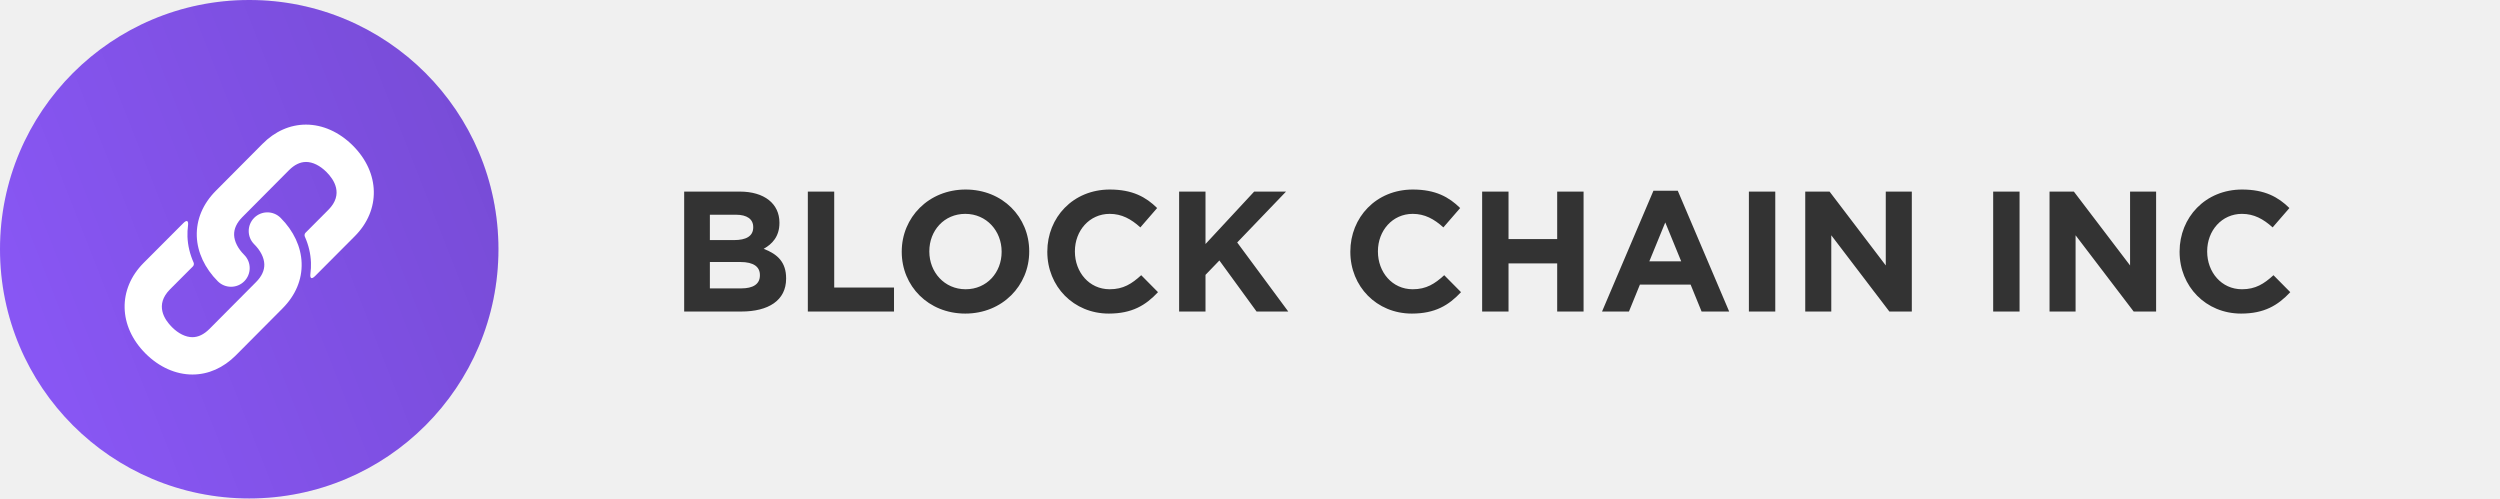
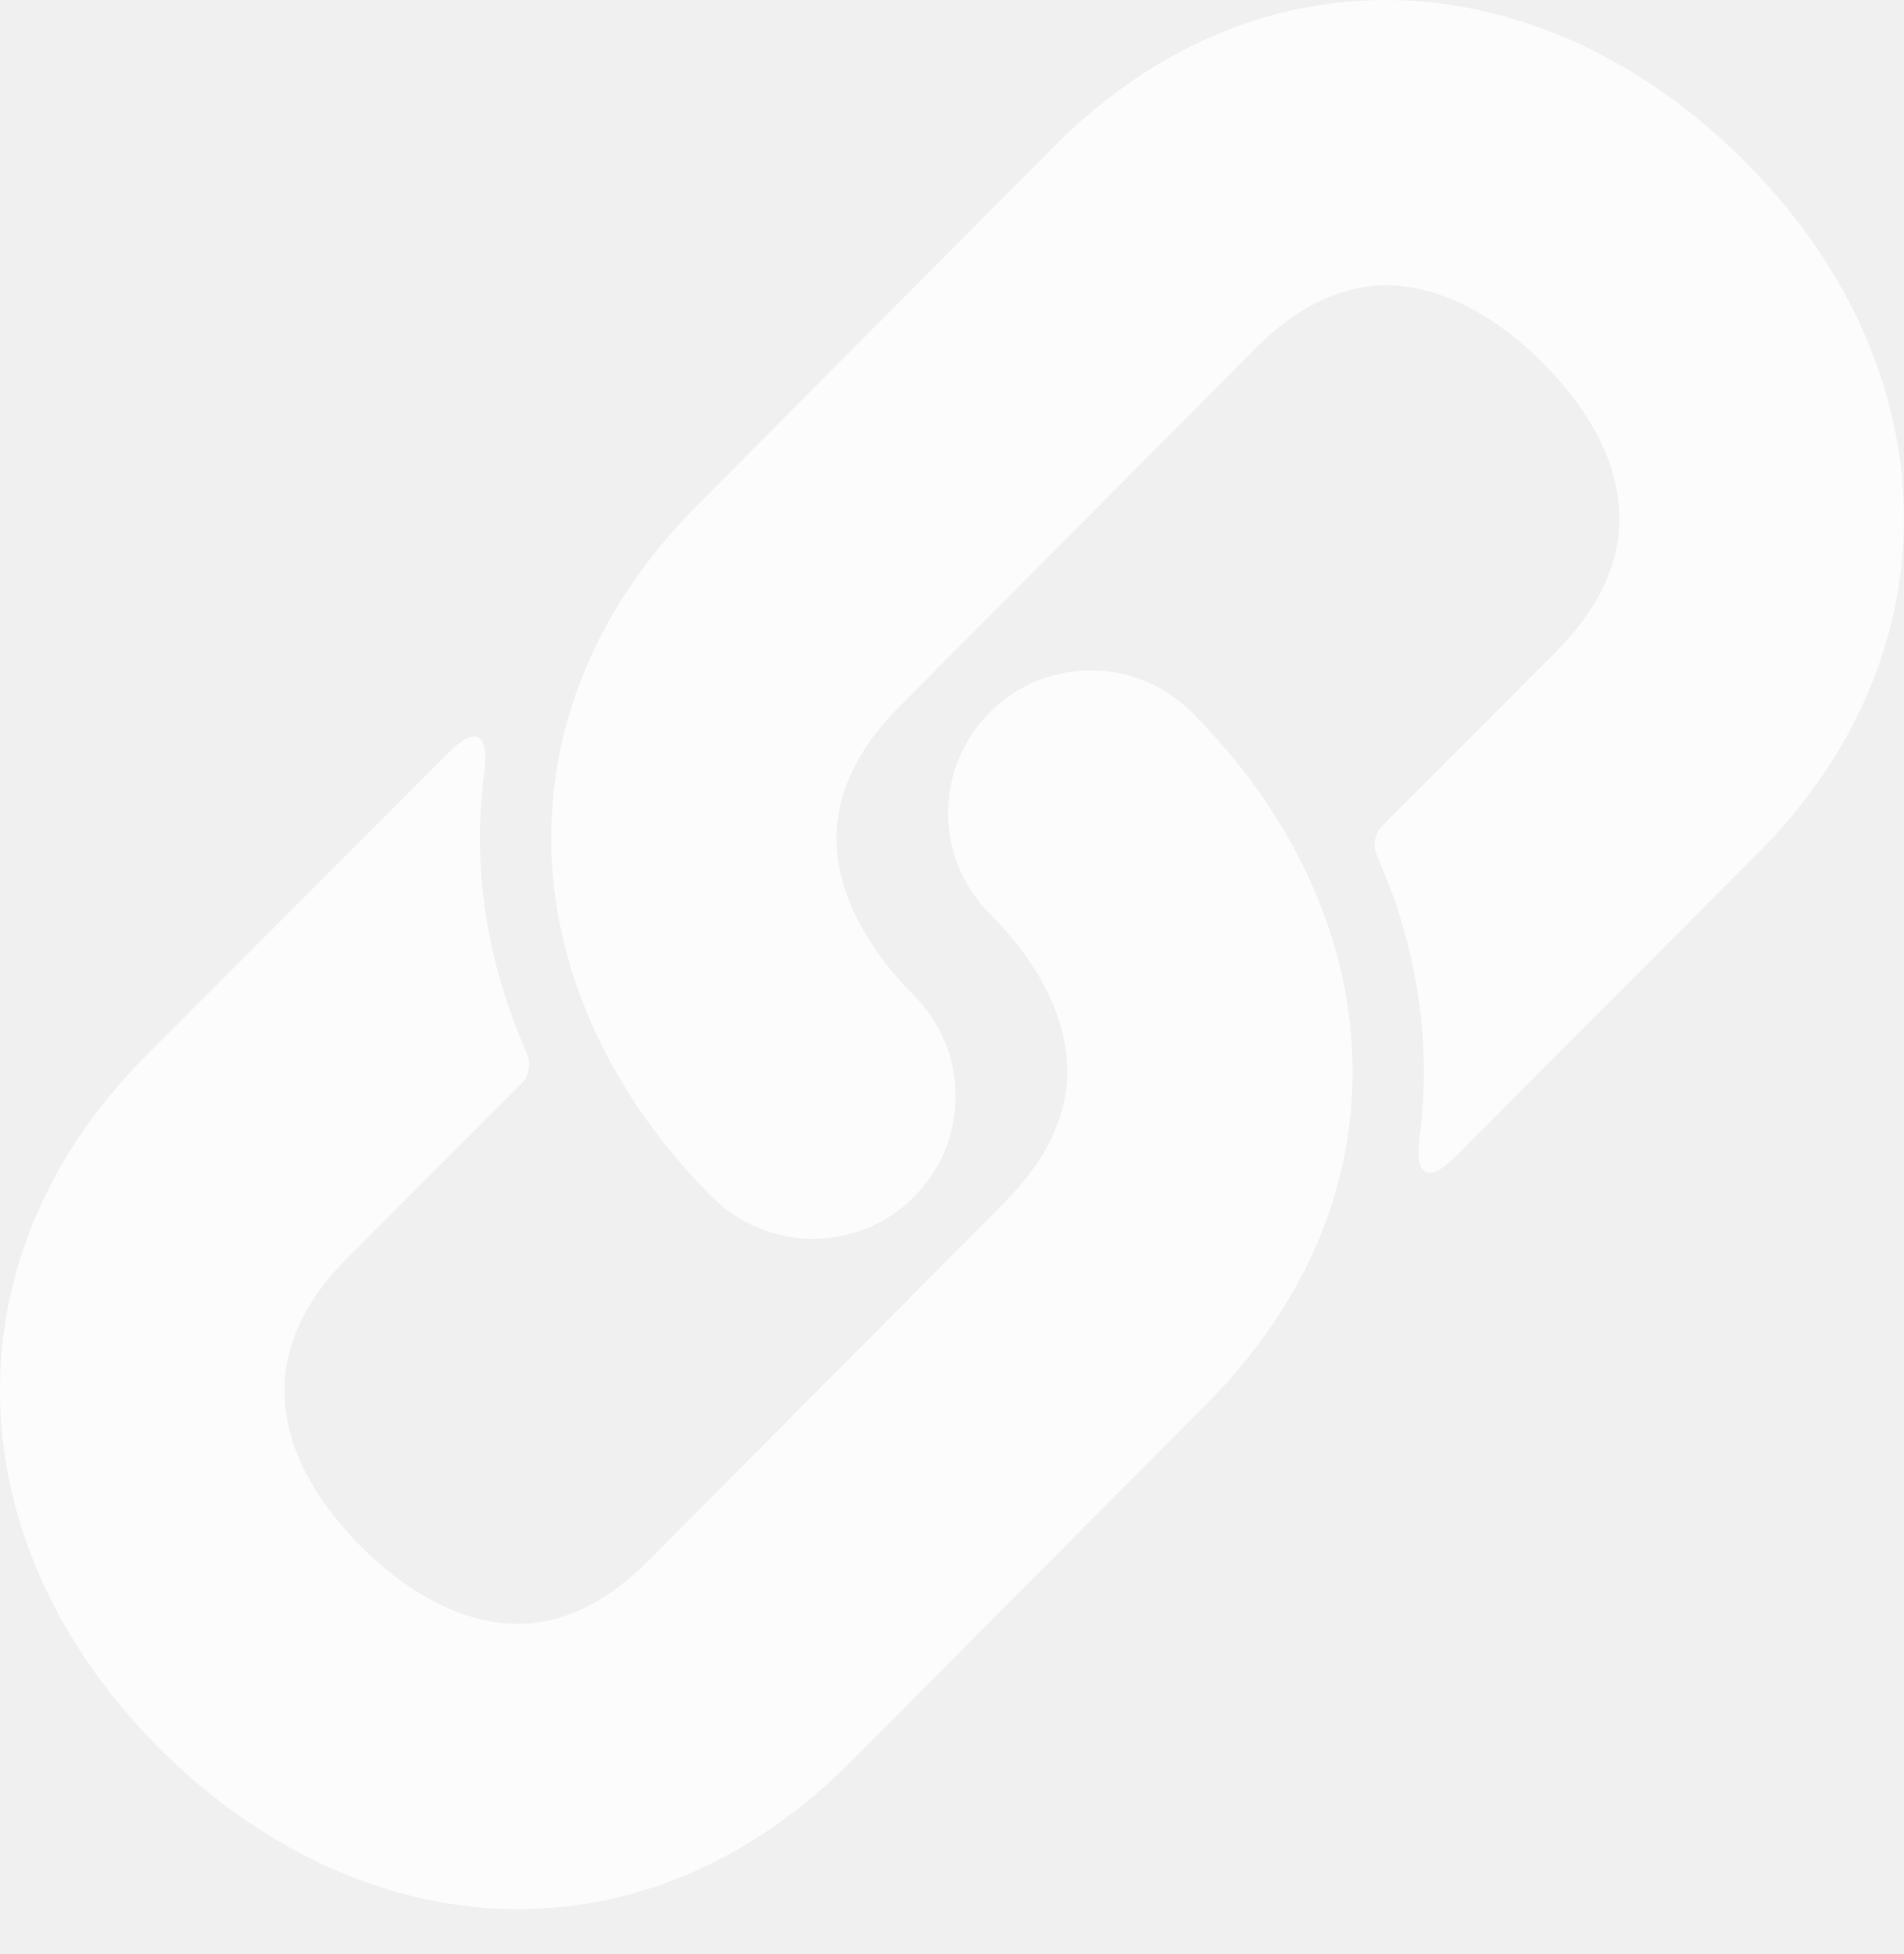
- <svg xmlns="http://www.w3.org/2000/svg" width="321" height="64" viewBox="0 0 321 64" fill="none">
-   <rect width="64" height="64" rx="32" fill="#8B58F9" />
-   <rect width="64" height="64" rx="32" fill="url(#paint0_linear_12_105)" fill-opacity="0.15" />
-   <path d="M100.938 35.776V35.732C100.938 33.664 99.838 32.63 98.056 31.948C99.156 31.332 100.08 30.364 100.08 28.626V28.582C100.08 26.162 98.144 24.6 94.998 24.6H87.848V40H95.174C98.65 40 100.938 38.592 100.938 35.776ZM96.714 29.198C96.714 30.342 95.768 30.826 94.272 30.826H91.148V27.57H94.492C95.922 27.57 96.714 28.142 96.714 29.154V29.198ZM97.572 35.358C97.572 36.502 96.67 37.03 95.174 37.03H91.148V33.642H95.064C96.802 33.642 97.572 34.28 97.572 35.314V35.358ZM114.791 40V36.92H107.113V24.6H103.725V40H114.791ZM132.151 32.3V32.256C132.151 27.878 128.741 24.336 123.989 24.336C119.237 24.336 115.783 27.922 115.783 32.3V32.344C115.783 36.722 119.193 40.264 123.945 40.264C128.697 40.264 132.151 36.678 132.151 32.3ZM128.609 32.344C128.609 34.984 126.717 37.14 123.989 37.14C121.261 37.14 119.325 34.94 119.325 32.3V32.256C119.325 29.616 121.217 27.46 123.945 27.46C126.673 27.46 128.609 29.66 128.609 32.3V32.344ZM148.687 37.514L146.531 35.336C145.321 36.436 144.243 37.14 142.483 37.14C139.843 37.14 138.017 34.94 138.017 32.3V32.256C138.017 29.616 139.887 27.46 142.483 27.46C144.023 27.46 145.233 28.12 146.421 29.198L148.577 26.712C147.147 25.304 145.409 24.336 142.505 24.336C137.775 24.336 134.475 27.922 134.475 32.3V32.344C134.475 36.766 137.841 40.264 142.373 40.264C145.343 40.264 147.103 39.208 148.687 37.514ZM165.413 40L158.857 31.134L165.127 24.6H161.035L154.787 31.332V24.6H151.399V40H154.787V35.292L156.569 33.444L161.343 40H165.413ZM187.595 37.514L185.439 35.336C184.229 36.436 183.151 37.14 181.391 37.14C178.751 37.14 176.925 34.94 176.925 32.3V32.256C176.925 29.616 178.795 27.46 181.391 27.46C182.931 27.46 184.141 28.12 185.329 29.198L187.485 26.712C186.055 25.304 184.317 24.336 181.413 24.336C176.683 24.336 173.383 27.922 173.383 32.3V32.344C173.383 36.766 176.749 40.264 181.281 40.264C184.251 40.264 186.011 39.208 187.595 37.514ZM203.331 40V24.6H199.943V30.694H193.695V24.6H190.307V40H193.695V33.818H199.943V40H203.331ZM222.026 40L215.426 24.49H212.302L205.702 40H209.156L210.564 36.546H217.076L218.484 40H222.026ZM215.866 33.554H211.774L213.82 28.56L215.866 33.554ZM227.945 40V24.6H224.557V40H227.945ZM245.477 40V24.6H242.133V34.082L234.917 24.6H231.793V40H235.137V30.21L242.595 40H245.477ZM259.312 40V24.6H255.924V40H259.312ZM276.845 40V24.6H273.501V34.082L266.285 24.6H263.161V40H266.505V30.21L273.963 40H276.845ZM294.071 37.514L291.915 35.336C290.705 36.436 289.627 37.14 287.867 37.14C285.227 37.14 283.401 34.94 283.401 32.3V32.256C283.401 29.616 285.271 27.46 287.867 27.46C289.407 27.46 290.617 28.12 291.805 29.198L293.961 26.712C292.531 25.304 290.793 24.336 287.889 24.336C283.159 24.336 279.859 27.922 279.859 32.3V32.344C279.859 36.766 283.225 40.264 287.757 40.264C290.727 40.264 292.487 39.208 294.071 37.514Z" fill="#333333" />
-   <path d="M45.311 18.698C43.568 16.955 41.427 15.997 39.284 16C37.24 16.003 35.298 16.859 33.699 18.479L27.719 24.494C26.047 26.174 25.199 28.192 25.268 30.334C25.341 32.397 26.3 34.451 27.969 36.12C28.905 37.055 30.423 37.055 31.359 36.12C32.295 35.182 32.295 33.664 31.359 32.729C30.551 31.921 30.09 31.012 30.061 30.173C30.035 29.379 30.391 28.606 31.119 27.874L37.098 21.86C37.102 21.856 37.106 21.853 37.109 21.849C37.807 21.151 38.542 20.797 39.29 20.795C40.151 20.794 41.085 21.253 41.922 22.09C42.871 23.038 44.165 24.93 42.163 26.942L39.225 29.89C39.108 30.007 39.072 30.223 39.139 30.374C39.618 31.451 39.889 32.582 39.927 33.719C39.943 34.189 39.92 34.653 39.861 35.109C39.775 35.767 40.001 35.903 40.468 35.434L45.56 30.325C48.904 26.965 48.801 22.183 45.311 18.698Z" fill="white" />
-   <path d="M36.025 27.967C35.088 27.033 33.573 27.035 32.637 27.969C31.7 28.91 31.702 30.428 32.64 31.363C33.449 32.168 33.908 33.076 33.937 33.921C33.964 34.711 33.609 35.483 32.88 36.215L26.902 42.227C26.898 42.232 26.895 42.235 26.891 42.238C26.192 42.937 25.457 43.292 24.708 43.294C23.846 43.295 22.911 42.836 22.077 42.002C21.127 41.053 19.834 39.158 21.833 37.147L24.775 34.199C24.892 34.081 24.928 33.865 24.86 33.715C24.382 32.639 24.11 31.511 24.071 30.377C24.055 29.905 24.079 29.439 24.139 28.981C24.226 28.325 24 28.187 23.532 28.656L18.436 33.763C15.098 37.119 15.2 41.901 18.686 45.393C20.431 47.135 22.572 48.091 24.717 48.089C26.752 48.085 28.676 47.234 30.282 45.629C30.289 45.622 30.296 45.615 30.302 45.608L36.282 39.595C37.957 37.909 38.803 35.889 38.728 33.759C38.661 31.693 37.7 29.637 36.025 27.967Z" fill="white" />
-   <defs>
-     <linearGradient id="paint0_linear_12_105" x1="63.246" y1="1.461" x2="-12.83" y2="31.402" gradientUnits="userSpaceOnUse">
-       <stop />
-       <stop offset="1" stop-opacity="0" />
-     </linearGradient>
-   </defs>
+ <svg xmlns="http://www.w3.org/2000/svg" width="38" height="39" viewBox="0 0 38 39" fill="none">
+   <path d="M34.807 3.204C32.737 1.134 30.195 -0.003 27.65 7.54157e-06C25.222 0.003 22.917 1.02 21.017 2.943L13.916 10.086C11.931 12.081 10.924 14.477 11.006 17.022C11.092 19.471 12.232 21.911 14.213 23.892C15.325 25.003 17.127 25.003 18.239 23.892C19.351 22.779 19.351 20.976 18.239 19.865C17.28 18.906 16.732 17.826 16.697 16.83C16.667 15.887 17.089 14.969 17.953 14.101L25.054 6.958C25.059 6.954 25.063 6.95 25.067 6.945C25.896 6.117 26.768 5.696 27.657 5.694C28.68 5.693 29.789 6.238 30.782 7.232C31.91 8.358 33.446 10.604 31.069 12.993L27.579 16.494C27.441 16.634 27.397 16.89 27.478 17.069C28.047 18.348 28.369 19.691 28.413 21.041C28.432 21.599 28.405 22.15 28.334 22.692C28.233 23.473 28.501 23.635 29.056 23.078L35.103 17.011C39.073 13.021 38.951 7.343 34.807 3.204Z" fill="white" fill-opacity="0.8" />
+   <path d="M23.78 14.211C22.667 13.101 20.867 13.104 19.757 14.214C18.644 15.331 18.646 17.133 19.76 18.243C20.72 19.2 21.266 20.277 21.3 21.281C21.332 22.219 20.91 23.136 20.045 24.006L12.946 31.145C12.942 31.151 12.937 31.154 12.933 31.158C12.103 31.988 11.231 32.409 10.34 32.411C9.317 32.413 8.206 31.868 7.216 30.878C6.089 29.75 4.553 27.5 6.927 25.113L10.42 21.611C10.559 21.472 10.602 21.215 10.521 21.037C9.954 19.759 9.631 18.42 9.584 17.073C9.566 16.513 9.594 15.959 9.665 15.415C9.768 14.636 9.499 14.472 8.944 15.029L2.893 21.093C-1.072 25.079 -0.951 30.758 3.19 34.904C5.262 36.973 7.804 38.108 10.351 38.105C12.768 38.101 15.053 37.091 16.96 35.184C16.968 35.176 16.976 35.168 16.984 35.16L24.084 28.019C26.073 26.017 27.078 23.619 26.99 21.089C26.91 18.636 25.768 16.193 23.78 14.211Z" fill="white" fill-opacity="0.8" />
</svg>
